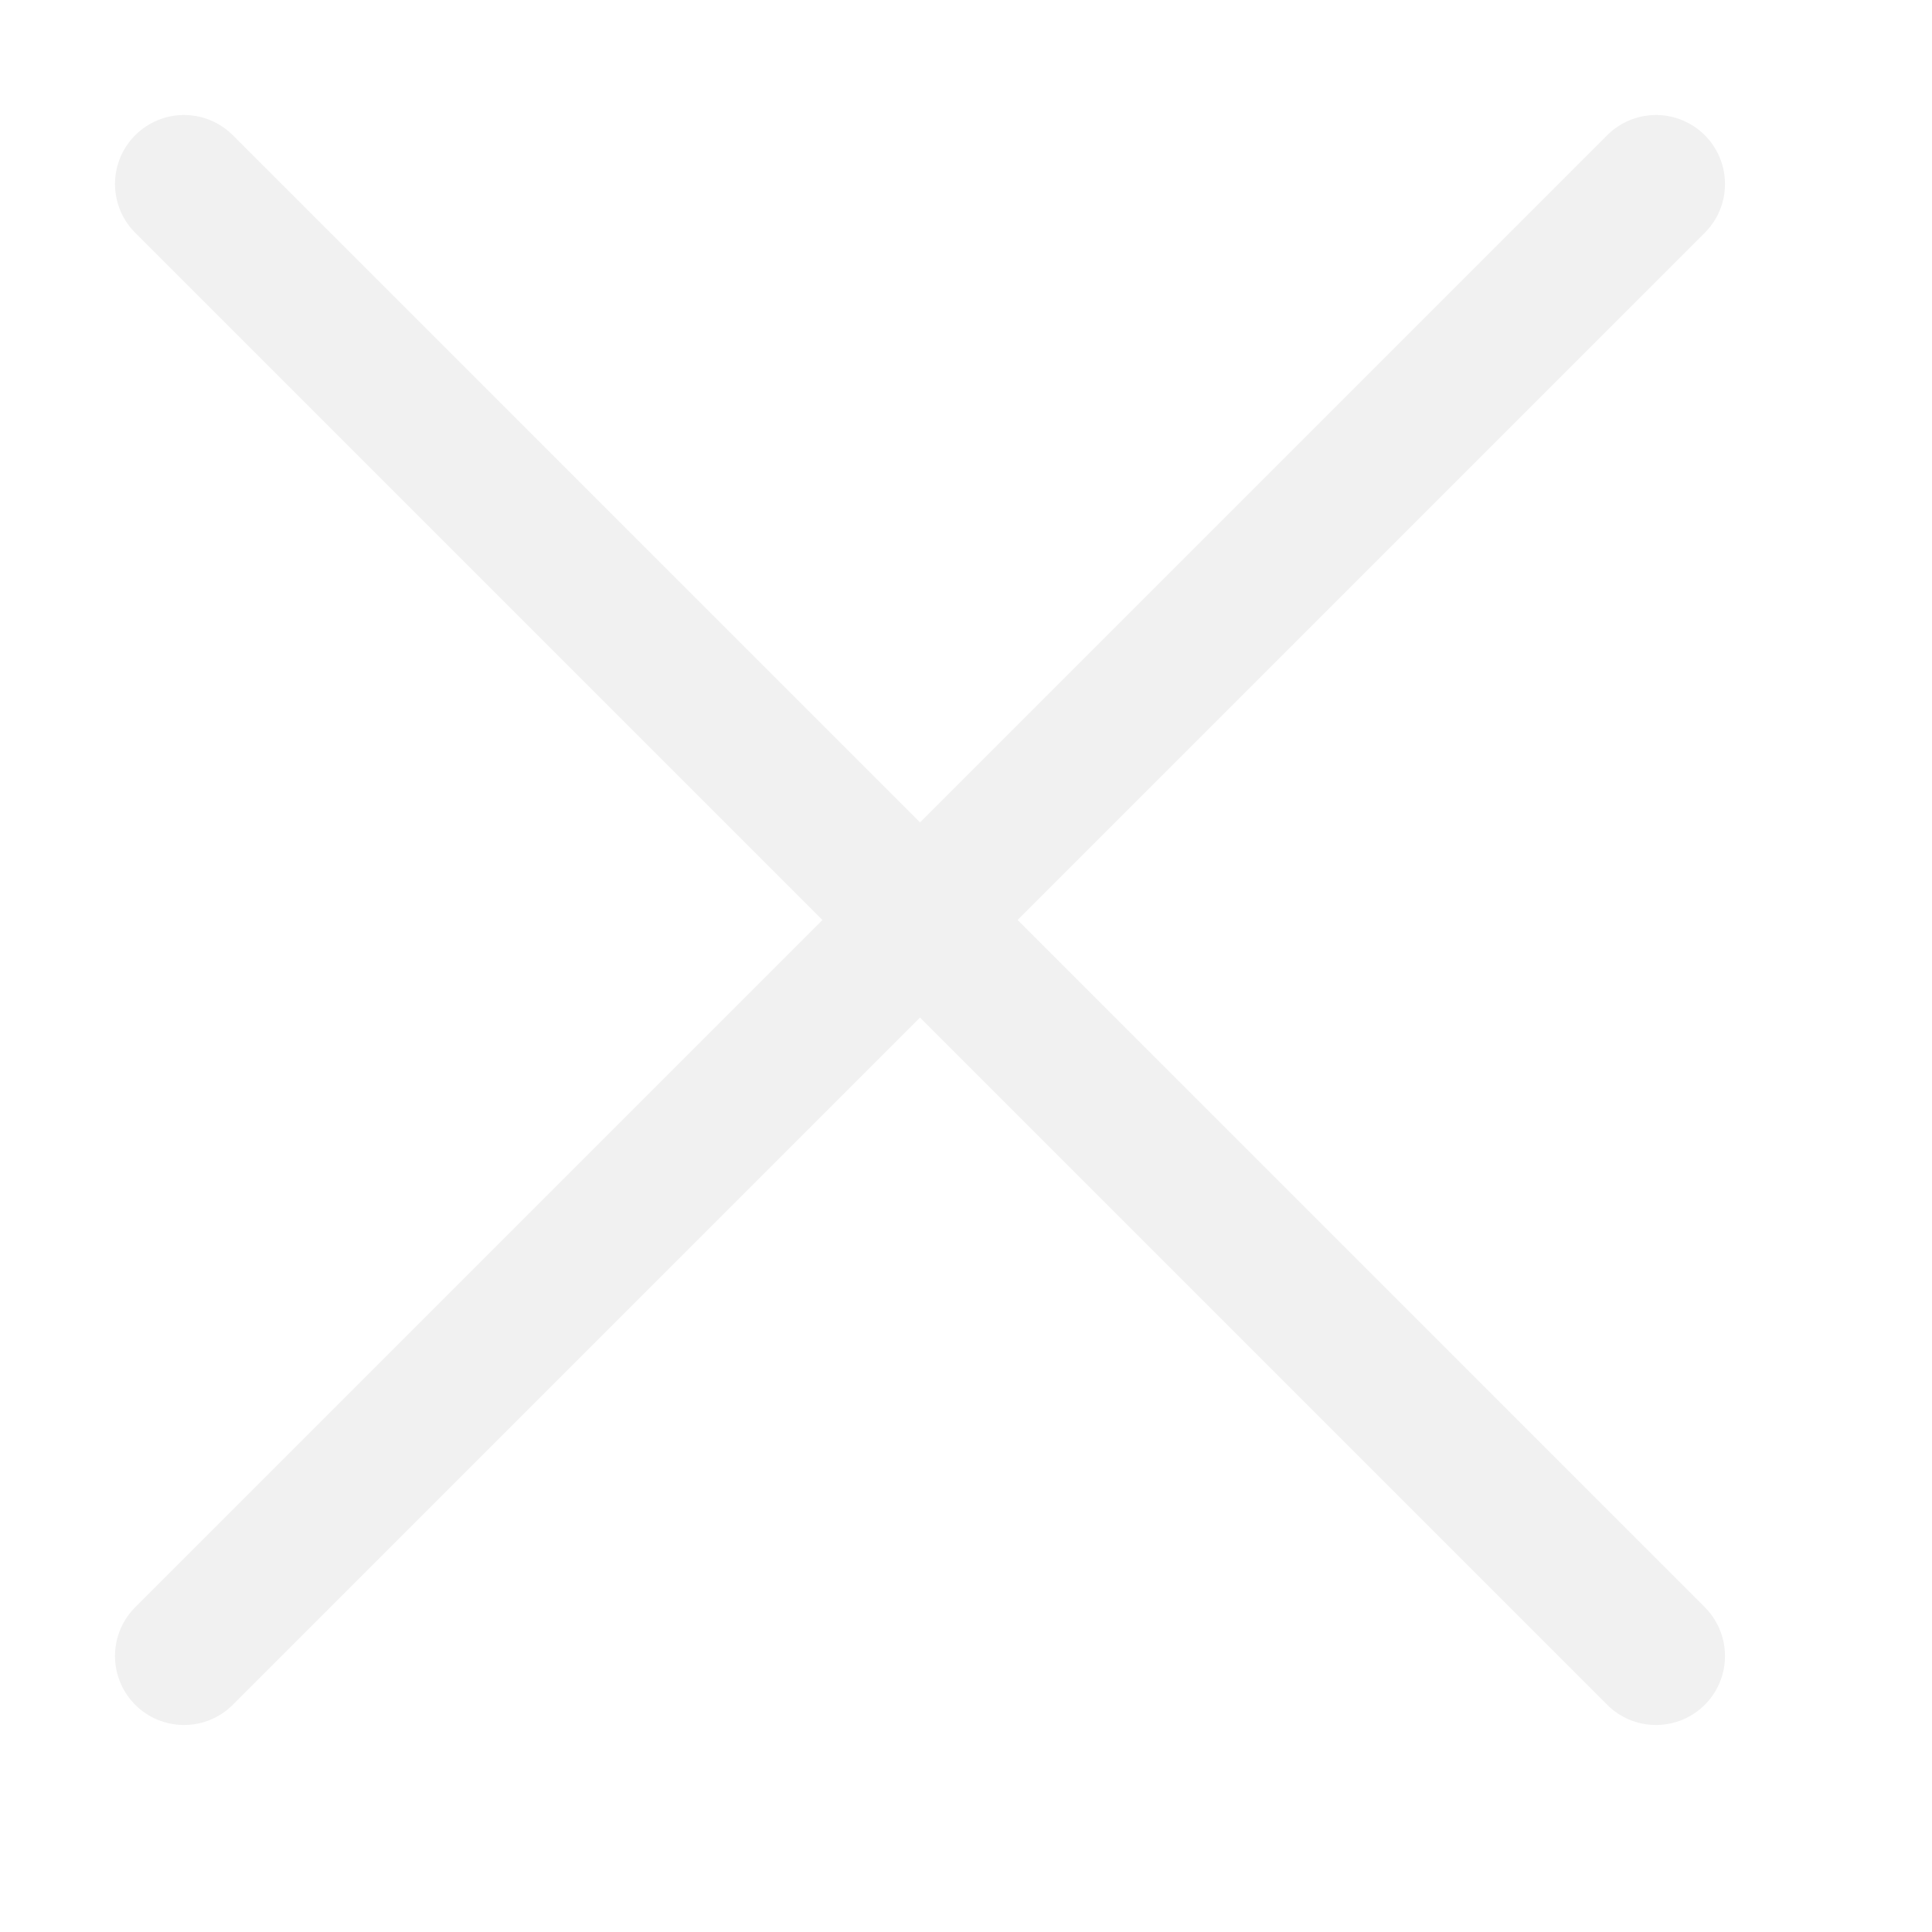
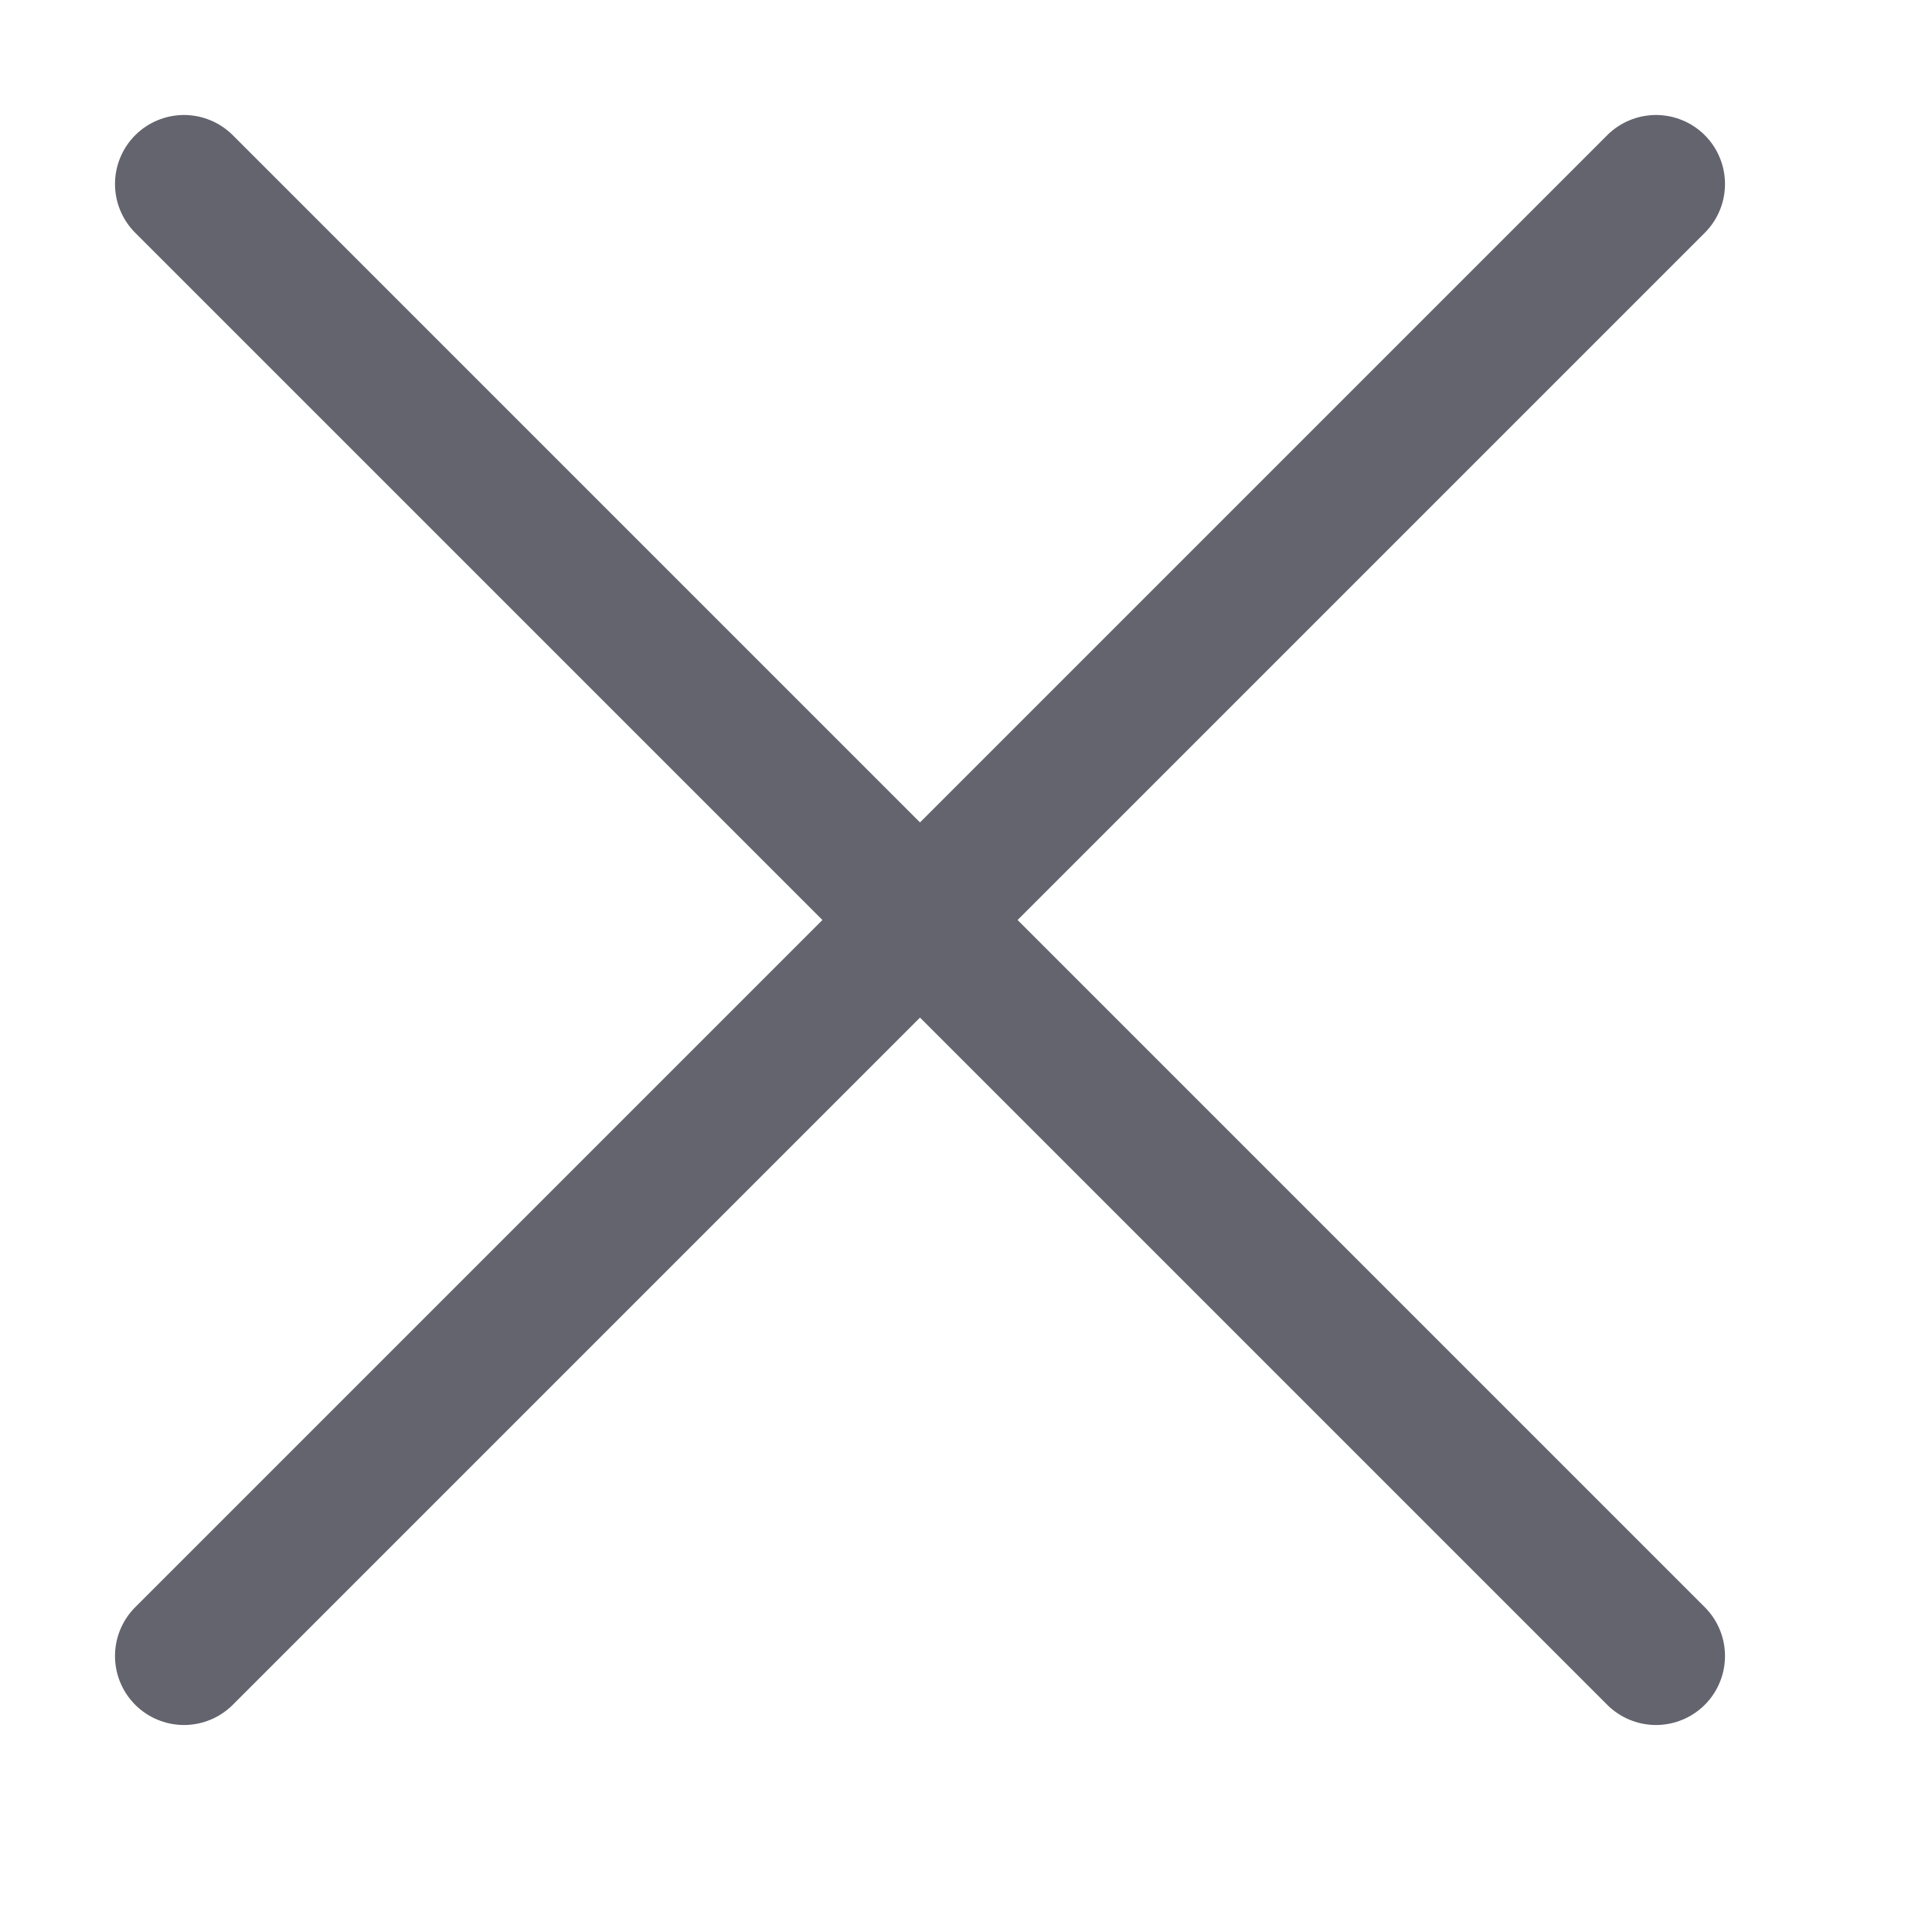
<svg xmlns="http://www.w3.org/2000/svg" width="21" height="21" viewBox="0 0 21 21">
  <path style="fill:none" d="M0 0h21v21H0z" />
-   <path data-name="선 44" transform="translate(2 2)" style="stroke:#f1f1f1;stroke-linecap:round;stroke-width:1.5px;fill:none" d="m0 0 16 16" />
-   <path data-name="선 45" transform="translate(2 2)" style="stroke:#f1f1f1;stroke-linecap:round;stroke-width:1.5px;fill:none" d="M16 0 0 16" />
+   <path data-name="선 44" transform="translate(2 2)" style="stroke:#64646f;stroke-linecap:round;stroke-width:1.5px;fill:none" d="m0 0 16 16" />
+   <path data-name="선 45" transform="translate(2 2)" style="stroke:#64646f;stroke-linecap:round;stroke-width:1.5px;fill:none" d="M16 0 0 16" />
</svg>
